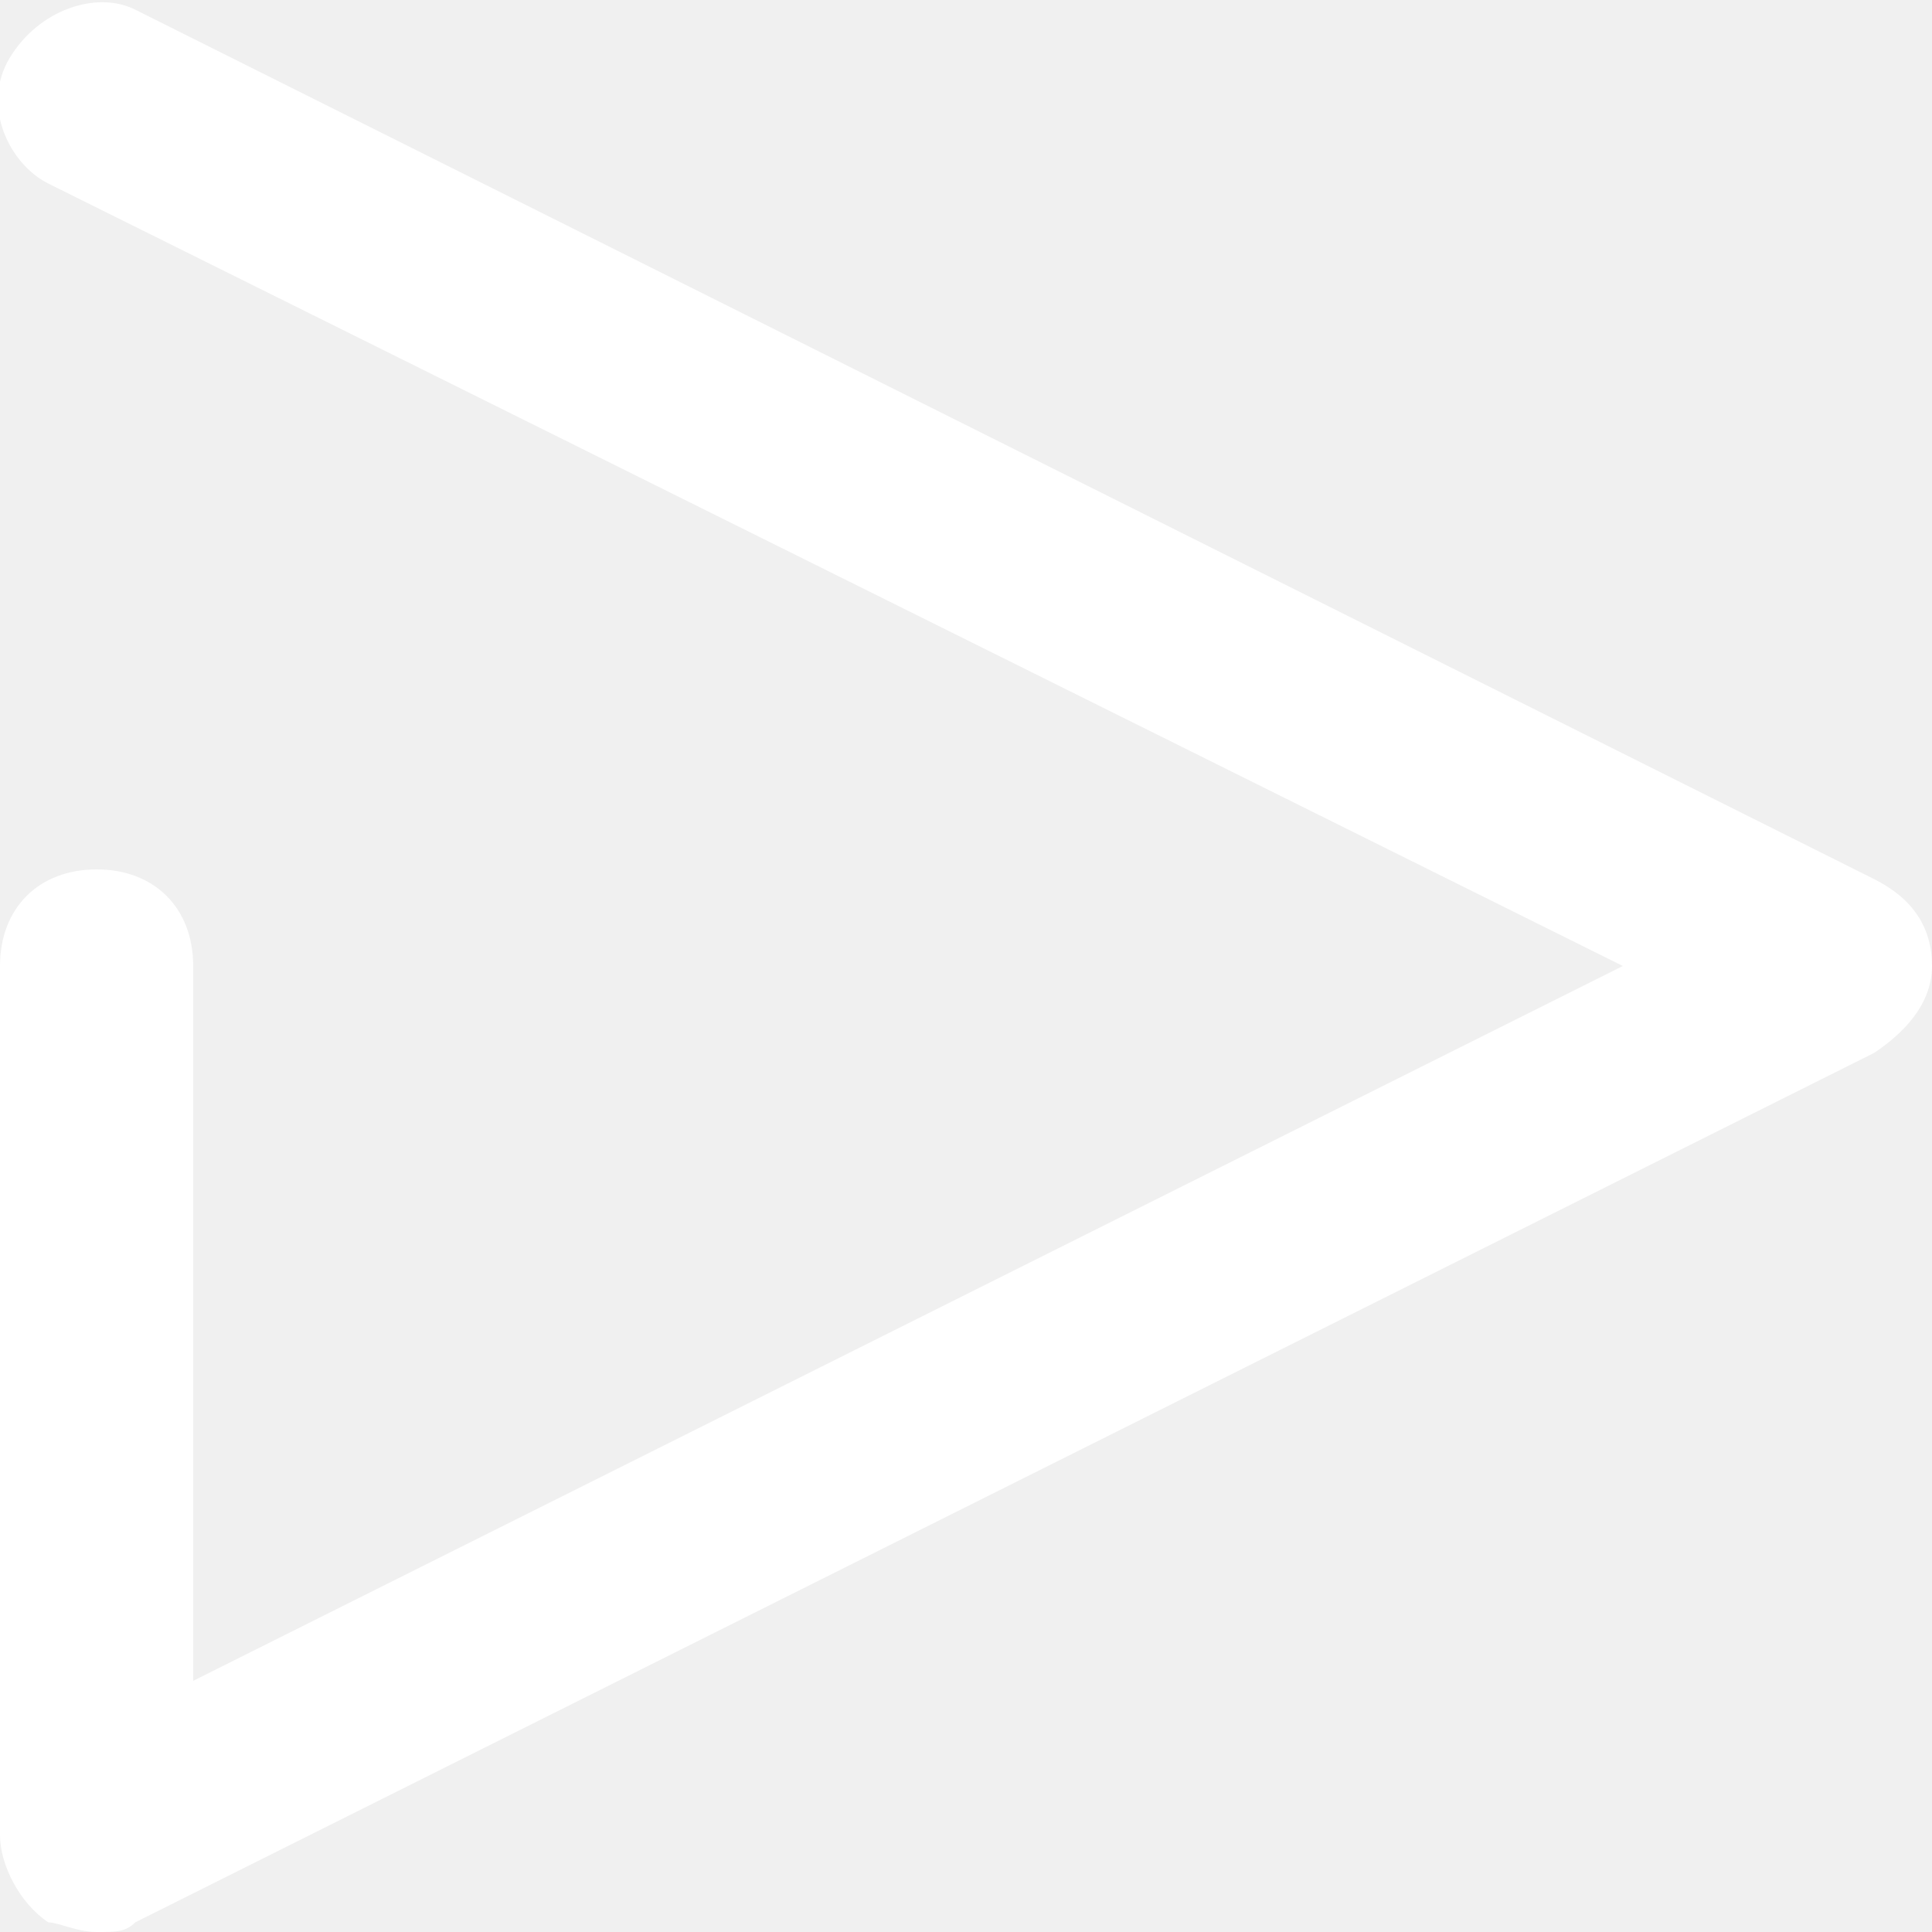
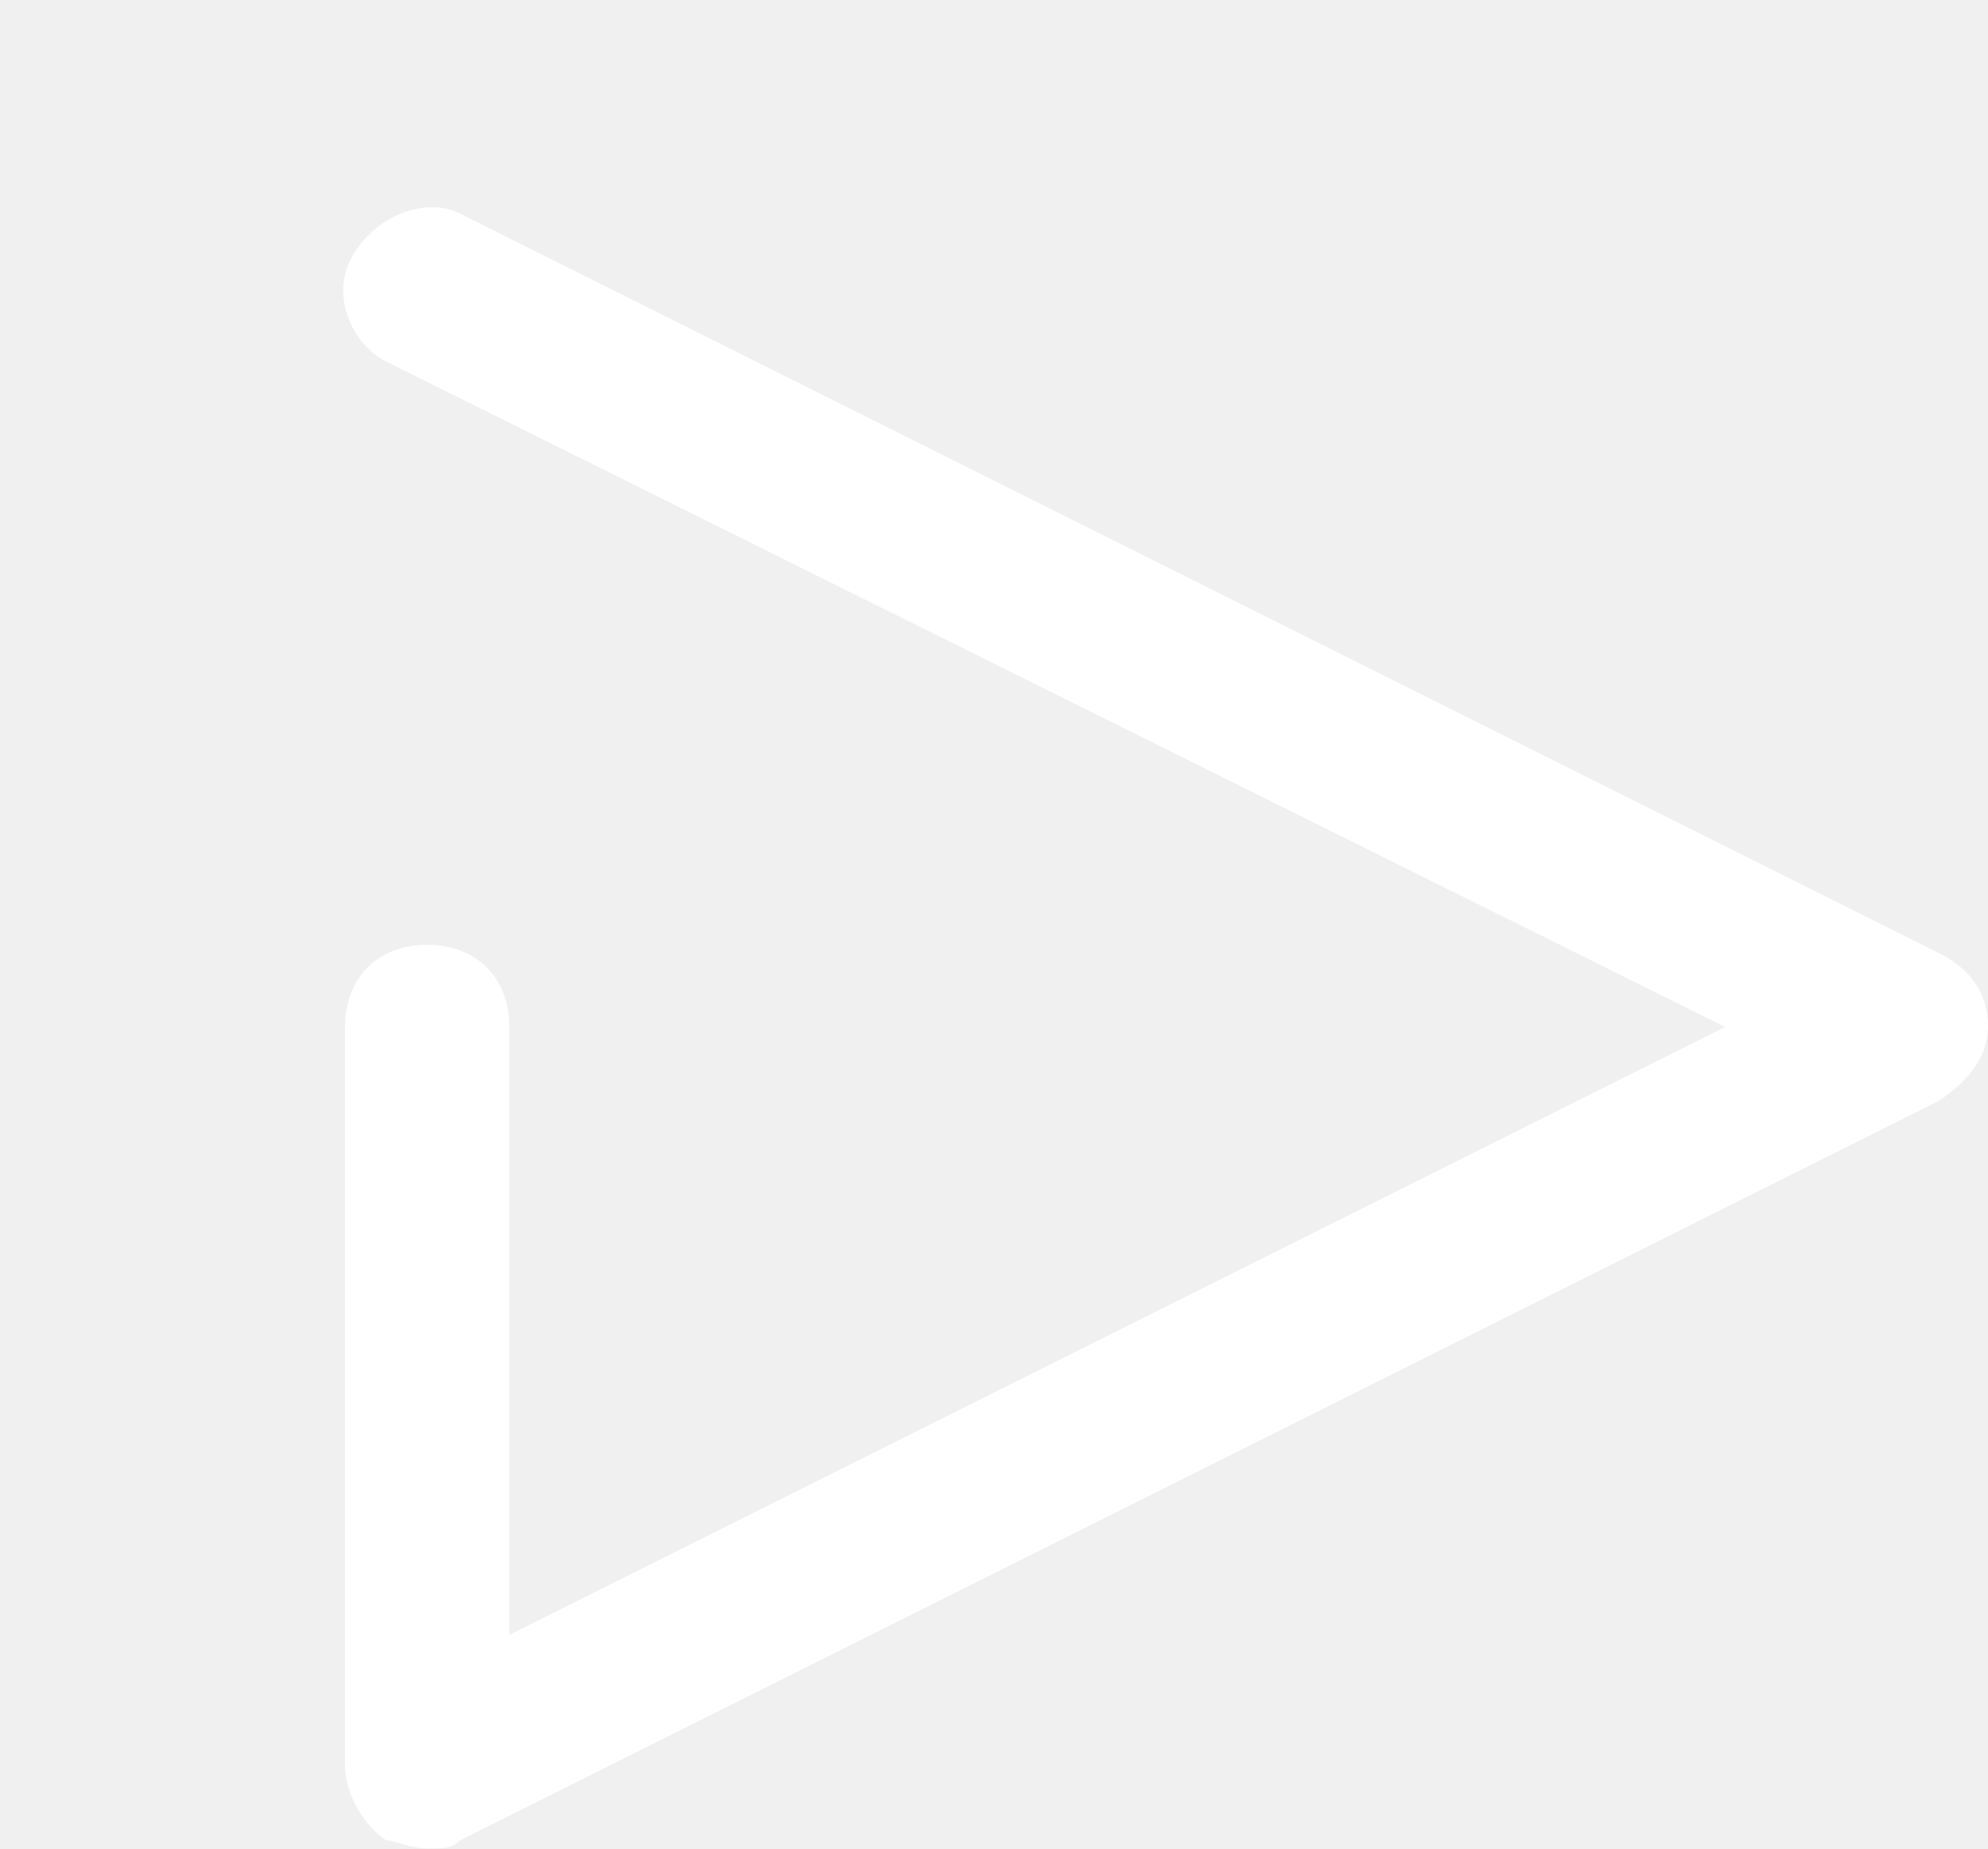
- <svg xmlns="http://www.w3.org/2000/svg" version="1.1" id="Layer_1" x="0px" y="0px" width="20px" height="20px" viewBox="0 0 20 20" enable-background="new 0 0 20 20" xml:space="preserve">
-   <path fill="#FFFFFF" d="M19.4,9.1l-18-9C1-0.1,0.4,0.1,0.1,0.6s0,1.1,0.4,1.3L16.8,10L2,17.4V10c0-0.6-0.4-1-1-1s-1,0.4-1,1v9  c0,0.3,0.2,0.7,0.5,0.9C0.6,19.9,0.8,20,1,20c0.2,0,0.3,0,0.4-0.1l18-9c0.3-0.2,0.6-0.5,0.6-0.9S19.8,9.3,19.4,9.1z" />
+ <svg xmlns="http://www.w3.org/2000/svg" version="1.1" id="Layer_1" x="0px" y="0px" width="24.2px" height="22.5px" viewBox="-393.2 188.5 24.2 22.5" enable-background="new -393.2 188.5 24.2 22.5" xml:space="preserve">
+   <path fill="#FFFFFF" d="M-369.6,200.1l-18-9c-0.4-0.2-1,0-1.3,0.5c-0.3,0.5,0,1.1,0.4,1.3l16.3,8.1l-14.8,7.4V201c0-0.6-0.4-1-1-1  c-0.6,0-1,0.4-1,1v9c0,0.3,0.2,0.7,0.5,0.9c0.1,0,0.3,0.1,0.5,0.1c0.2,0,0.3,0,0.4-0.1l18-9c0.3-0.2,0.6-0.5,0.6-0.9  S-369.2,200.3-369.6,200.1z" />
</svg>
